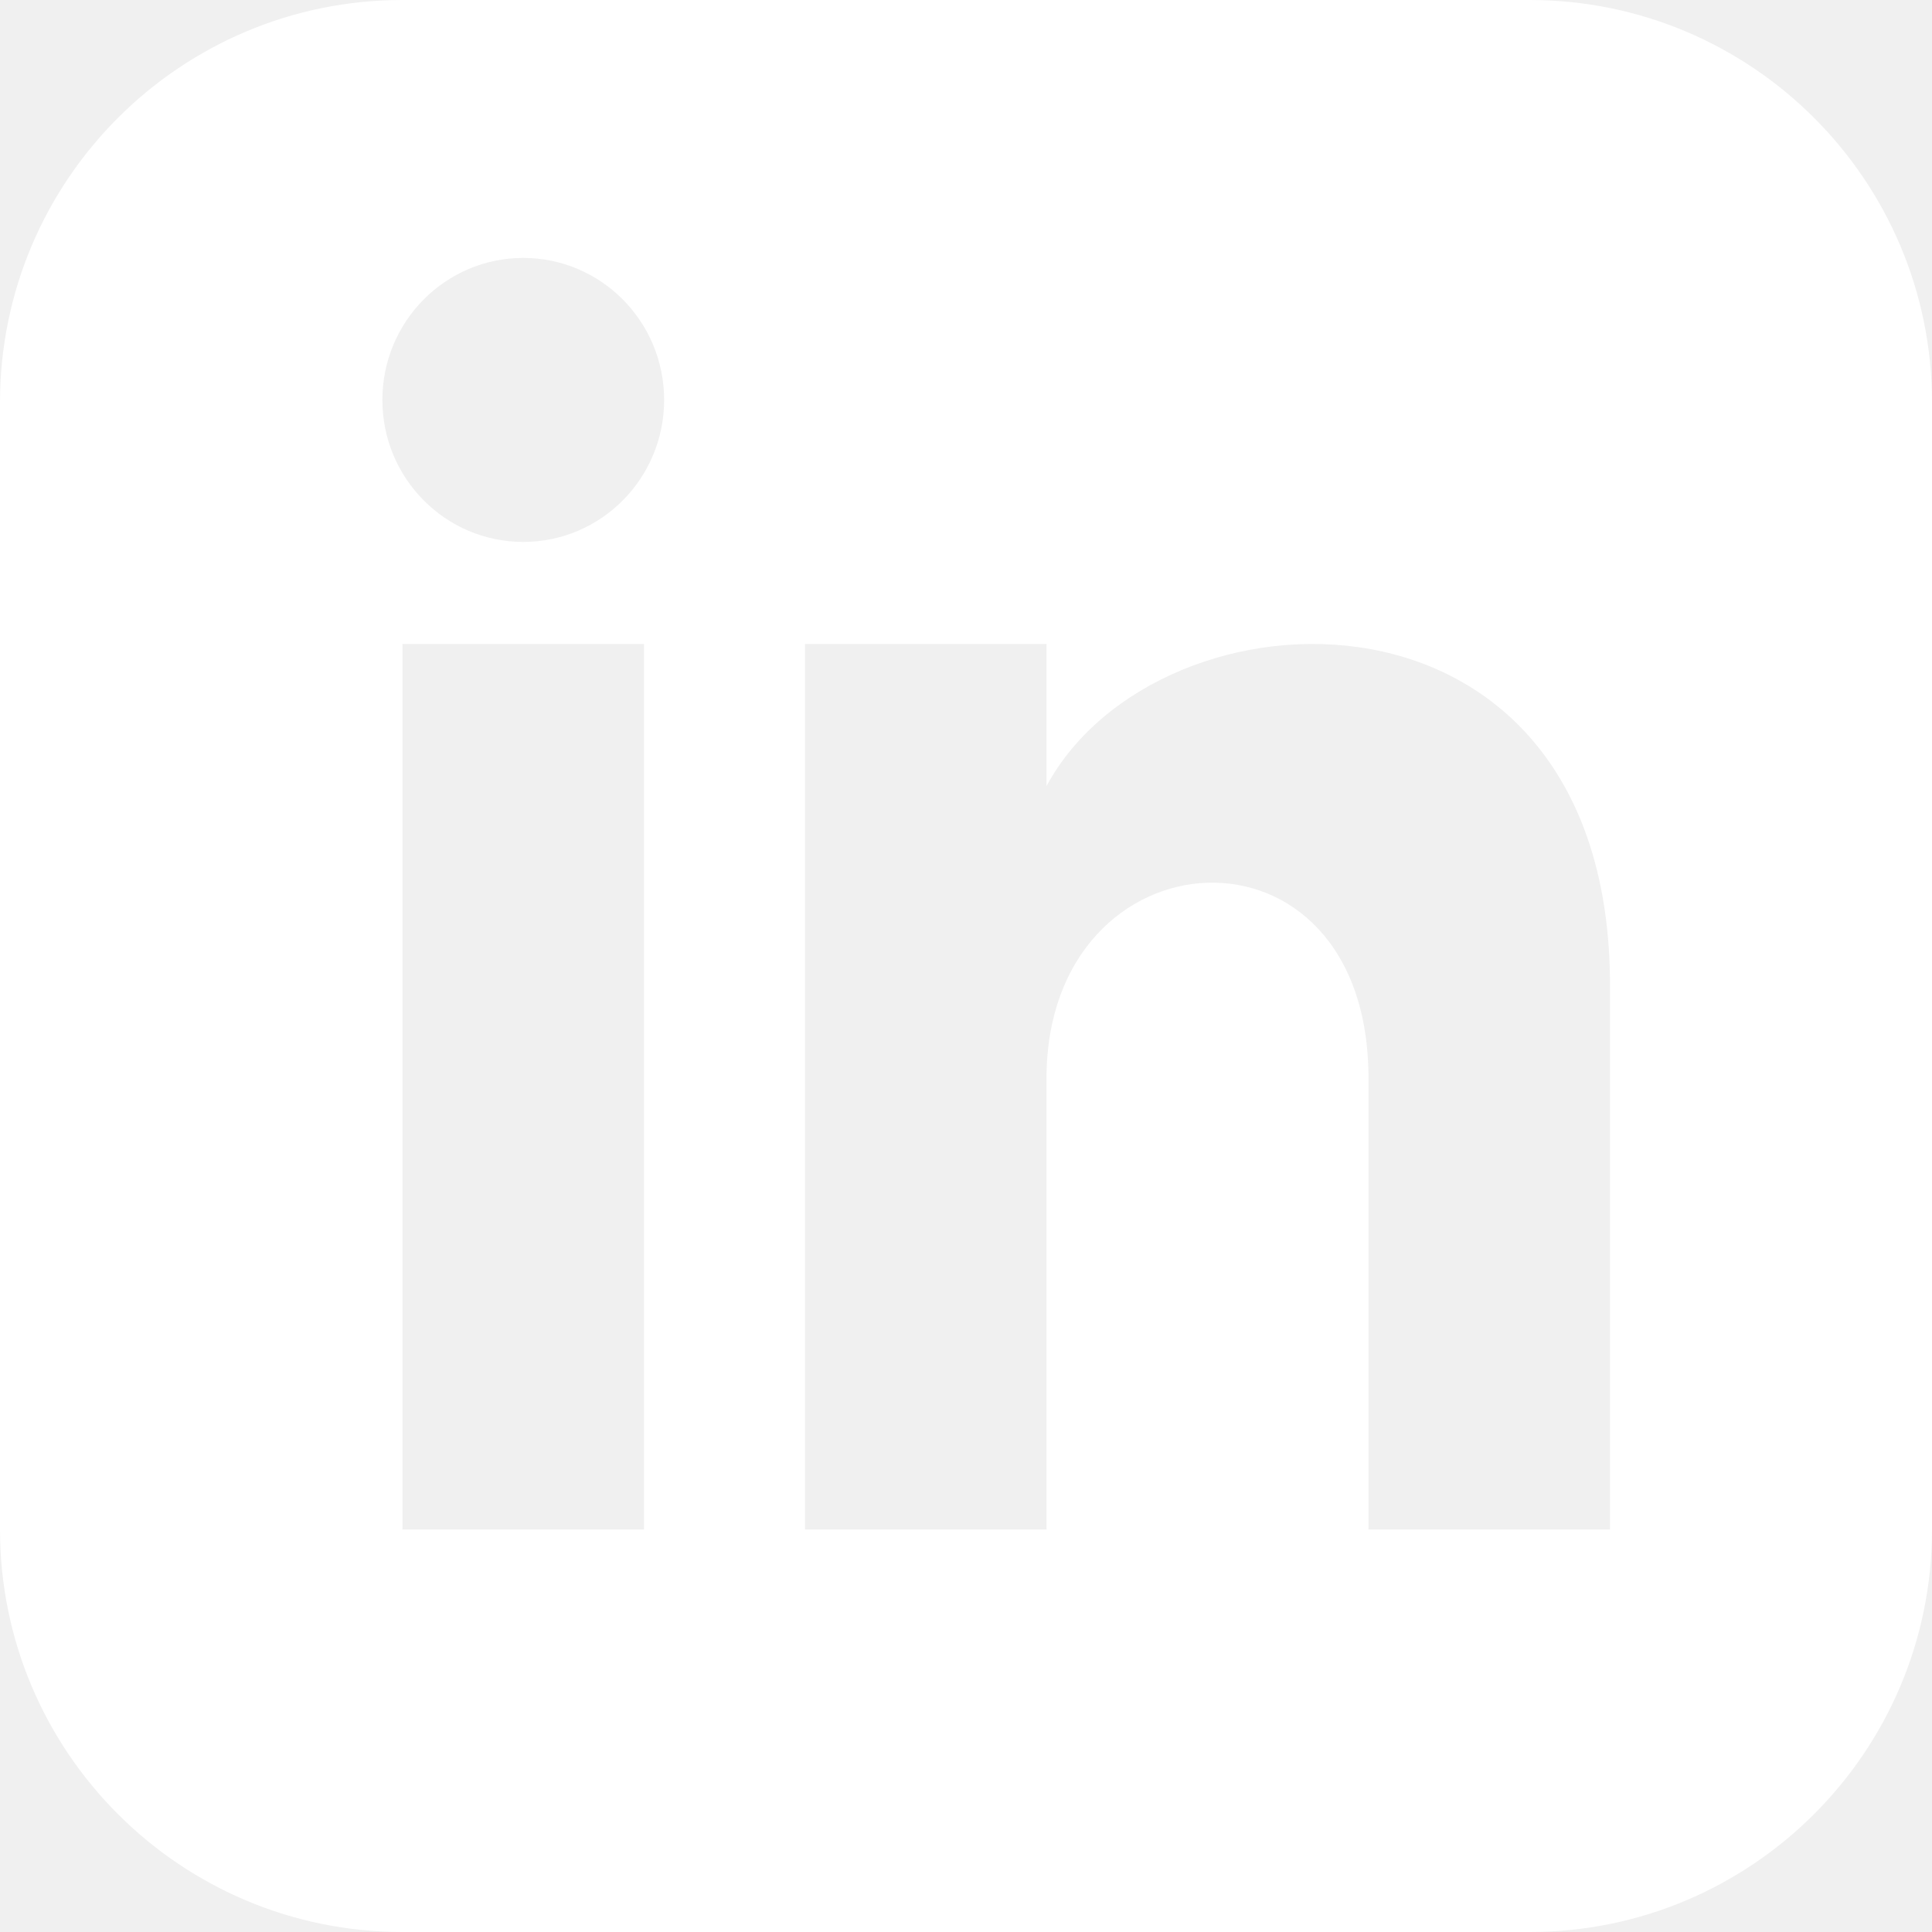
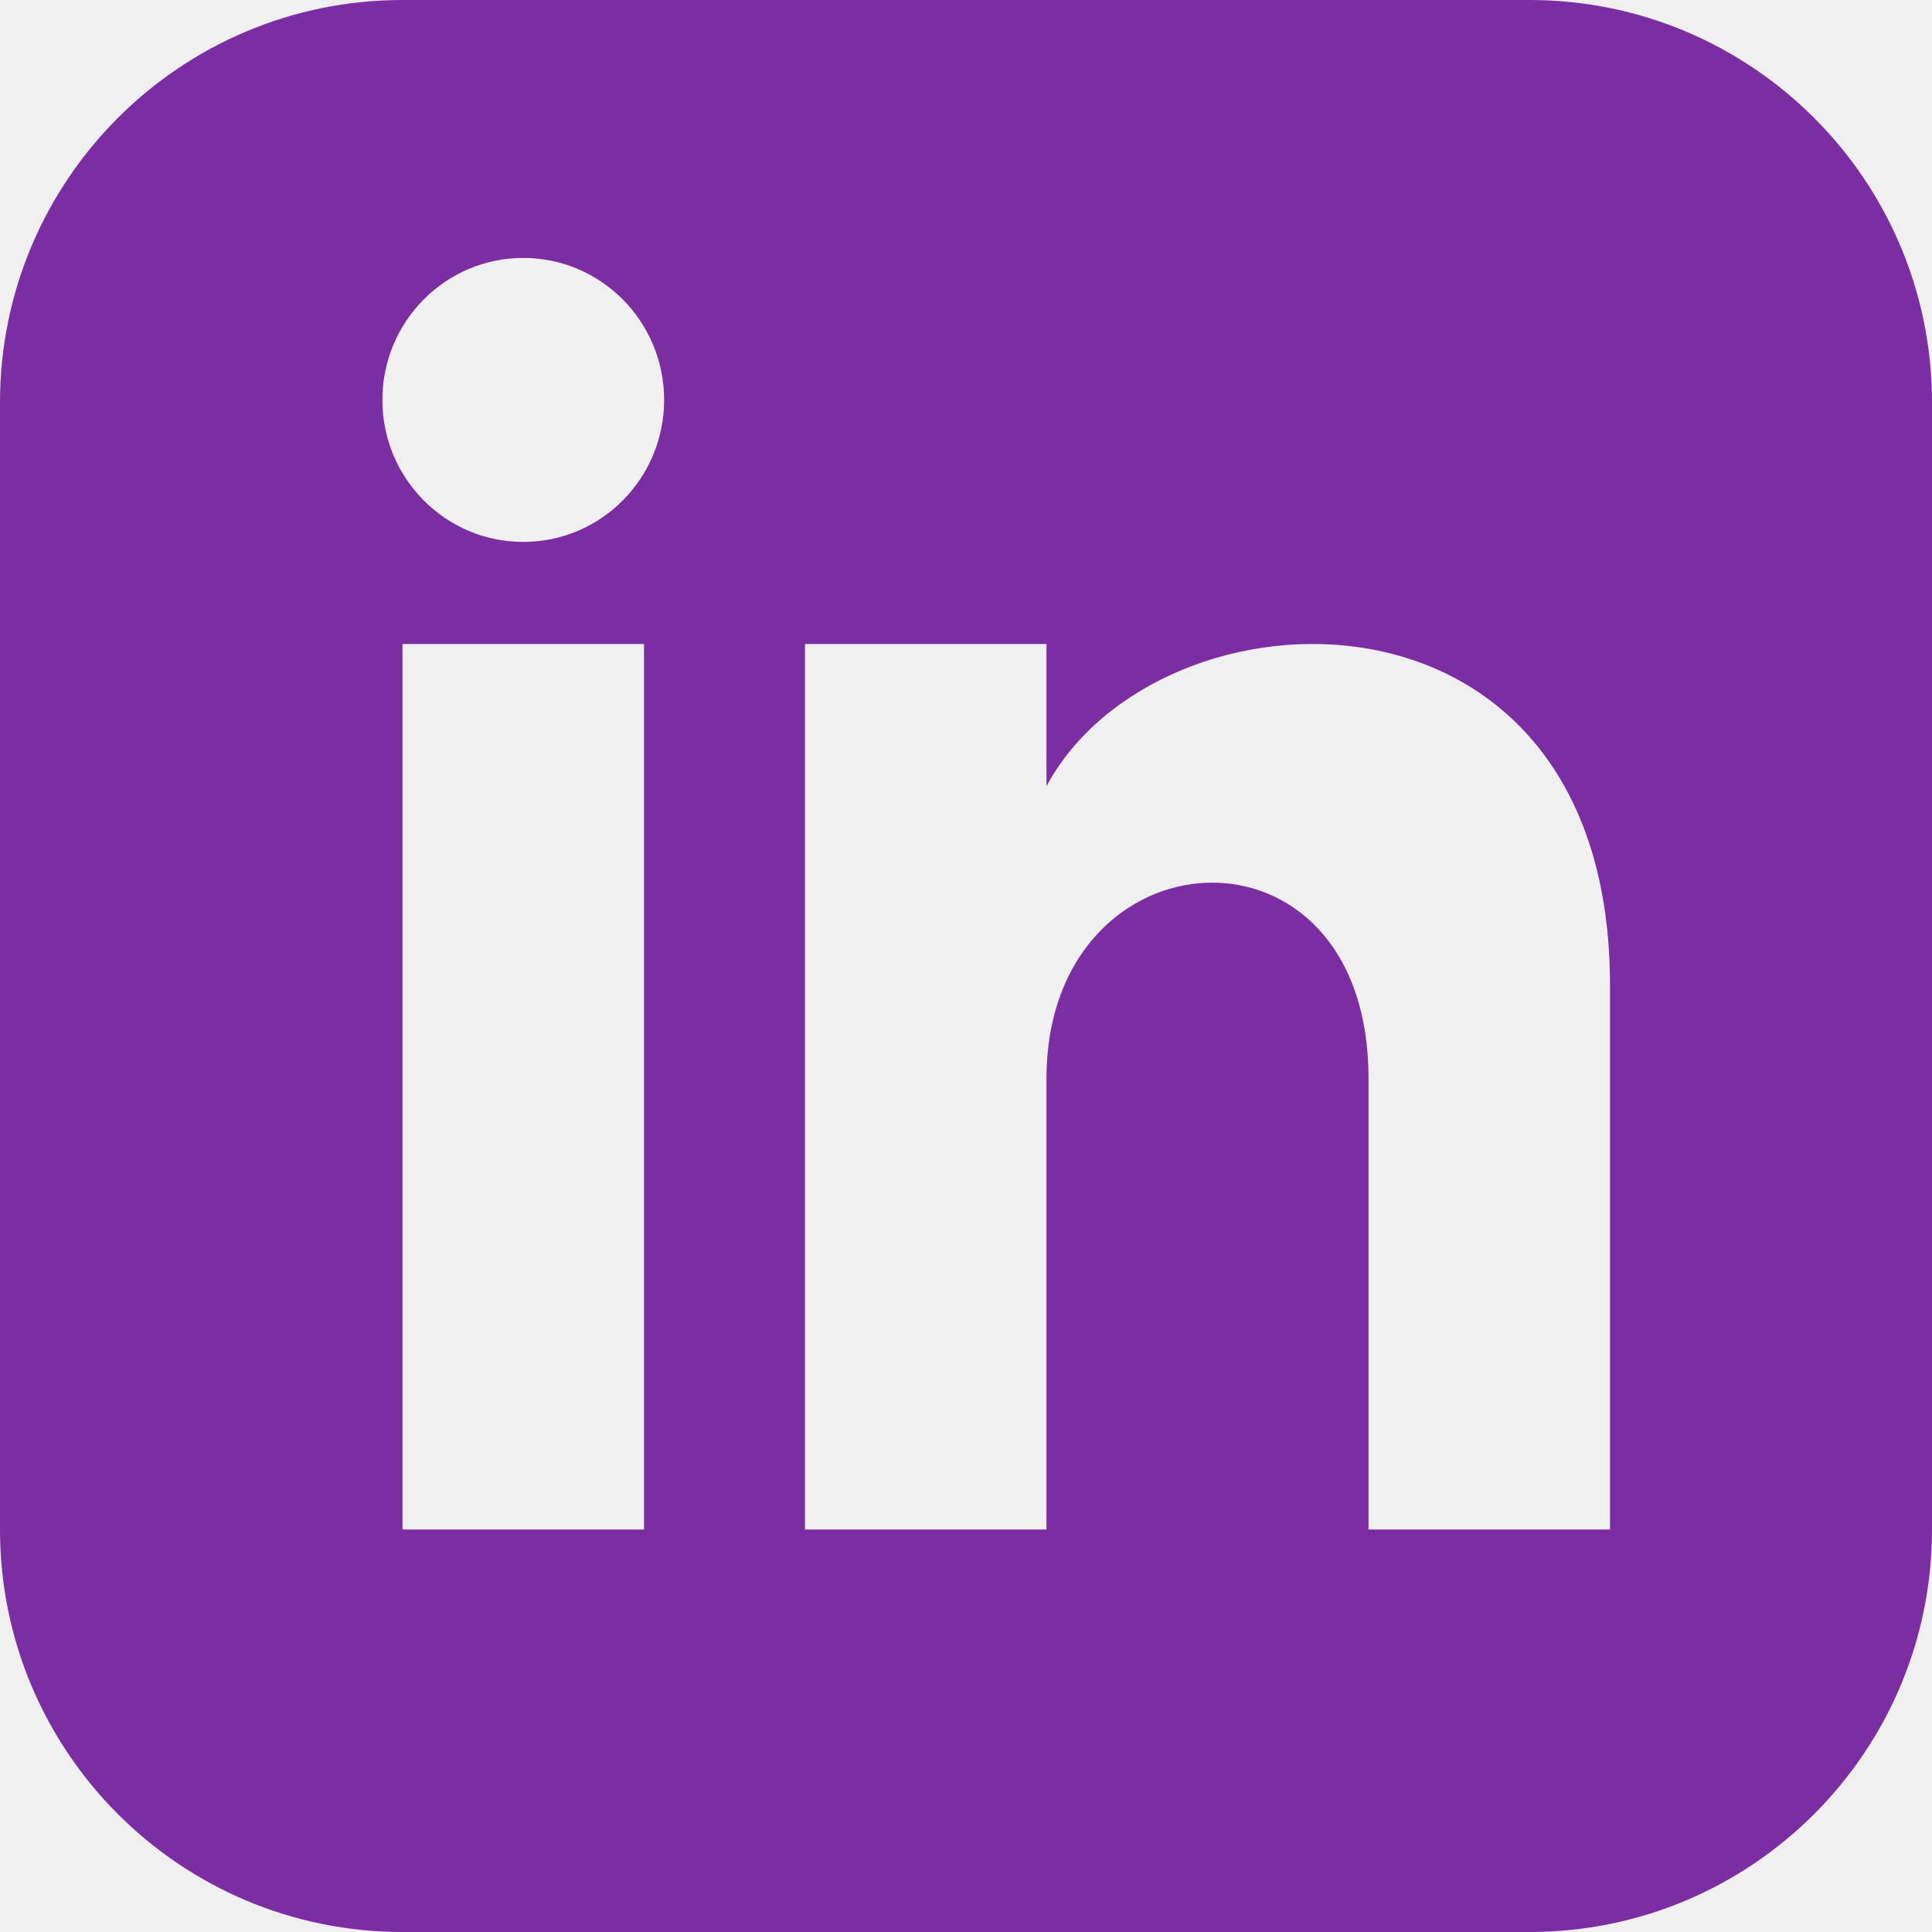
<svg xmlns="http://www.w3.org/2000/svg" width="24" height="24" viewBox="0 0 24 24">
-   <path fill="#ffffff" d="M19 0h-14c-2.761 0-5 2.239-5 5v14c0 2.761 2.239 5 5 5h14c2.762 0 5-2.239 5-5v-14c0-2.761-2.238-5-5-5zm-11 19h-3v-11h3v11zm-1.5-12.268c-.966 0-1.75-.79-1.75-1.764s.784-1.764 1.75-1.764 1.75.79 1.75 1.764-.783 1.764-1.75 1.764zm13.5 12.268h-3v-5.604c0-3.368-4-3.113-4 0v5.604h-3v-11h3v1.765c1.396-2.586 7-2.777 7 2.476v6.759z" />
+   <path fill="#7b2da1" d="M19 0h-14c-2.761 0-5 2.239-5 5v14c0 2.761 2.239 5 5 5h14c2.762 0 5-2.239 5-5v-14c0-2.761-2.238-5-5-5zm-11 19h-3v-11h3v11zm-1.5-12.268c-.966 0-1.75-.79-1.75-1.764s.784-1.764 1.75-1.764 1.75.79 1.75 1.764-.783 1.764-1.75 1.764zm13.5 12.268h-3v-5.604c0-3.368-4-3.113-4 0v5.604h-3v-11h3v1.765c1.396-2.586 7-2.777 7 2.476v6.759z" />
</svg>
